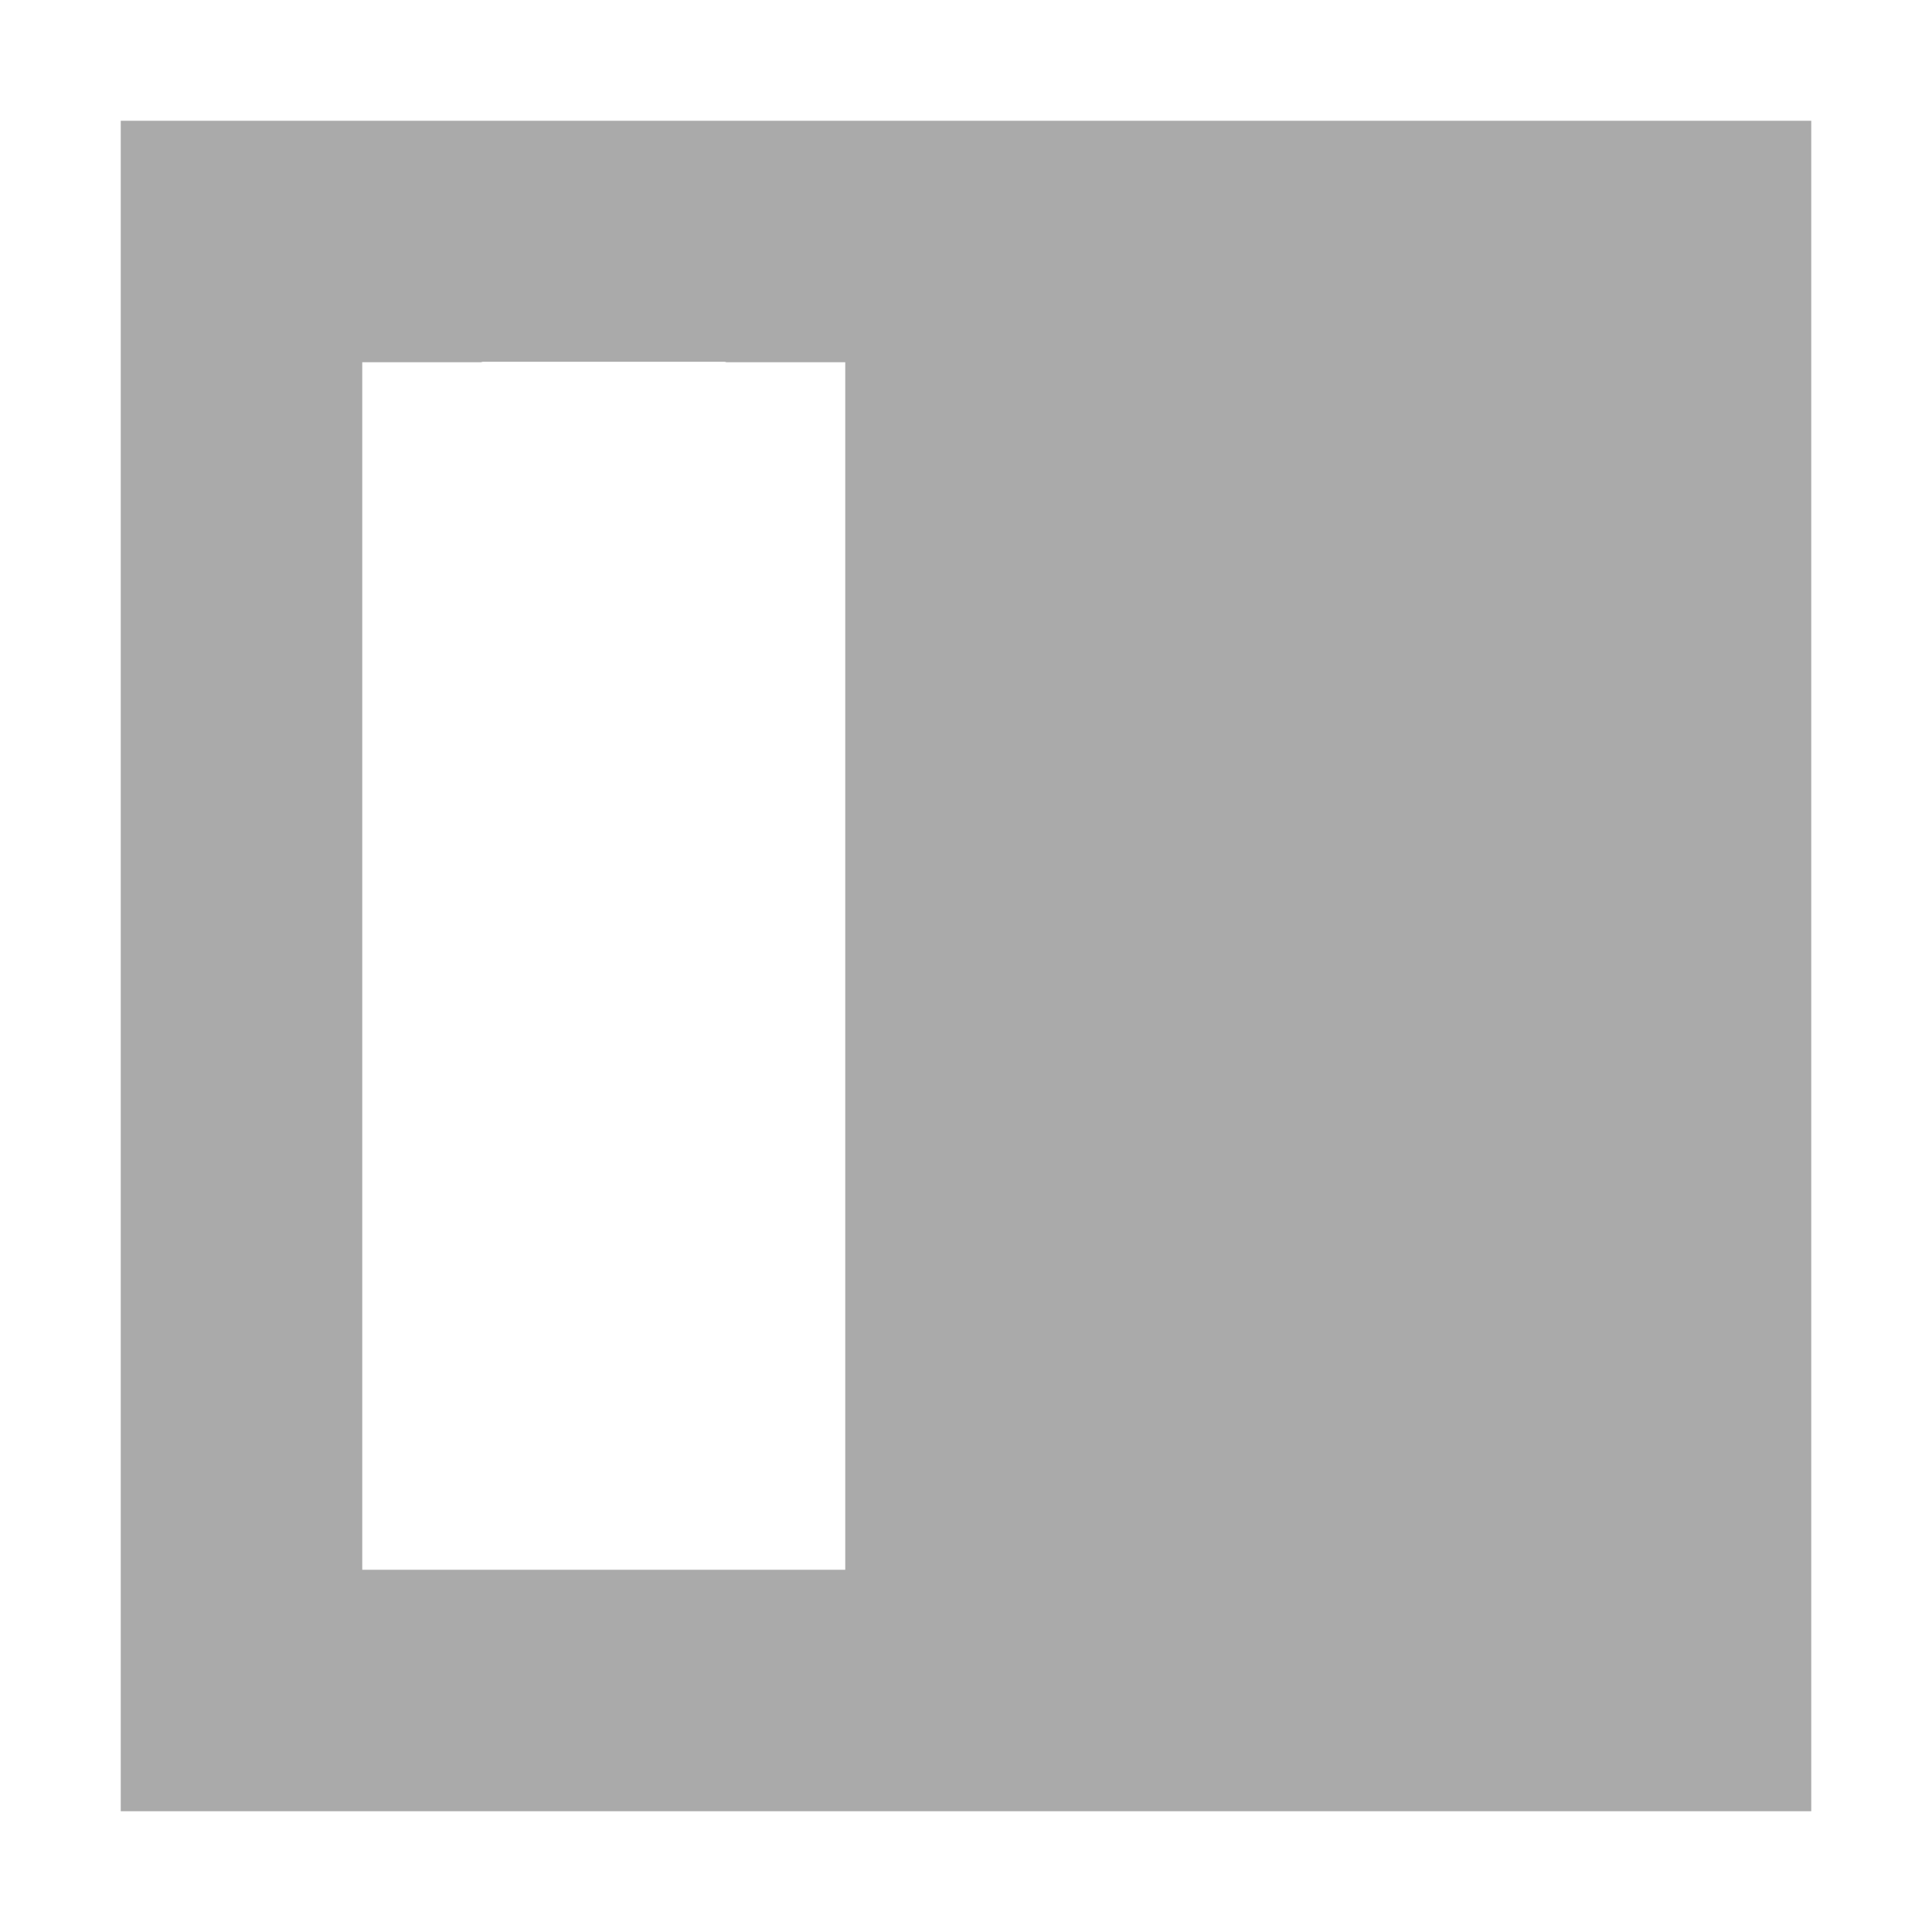
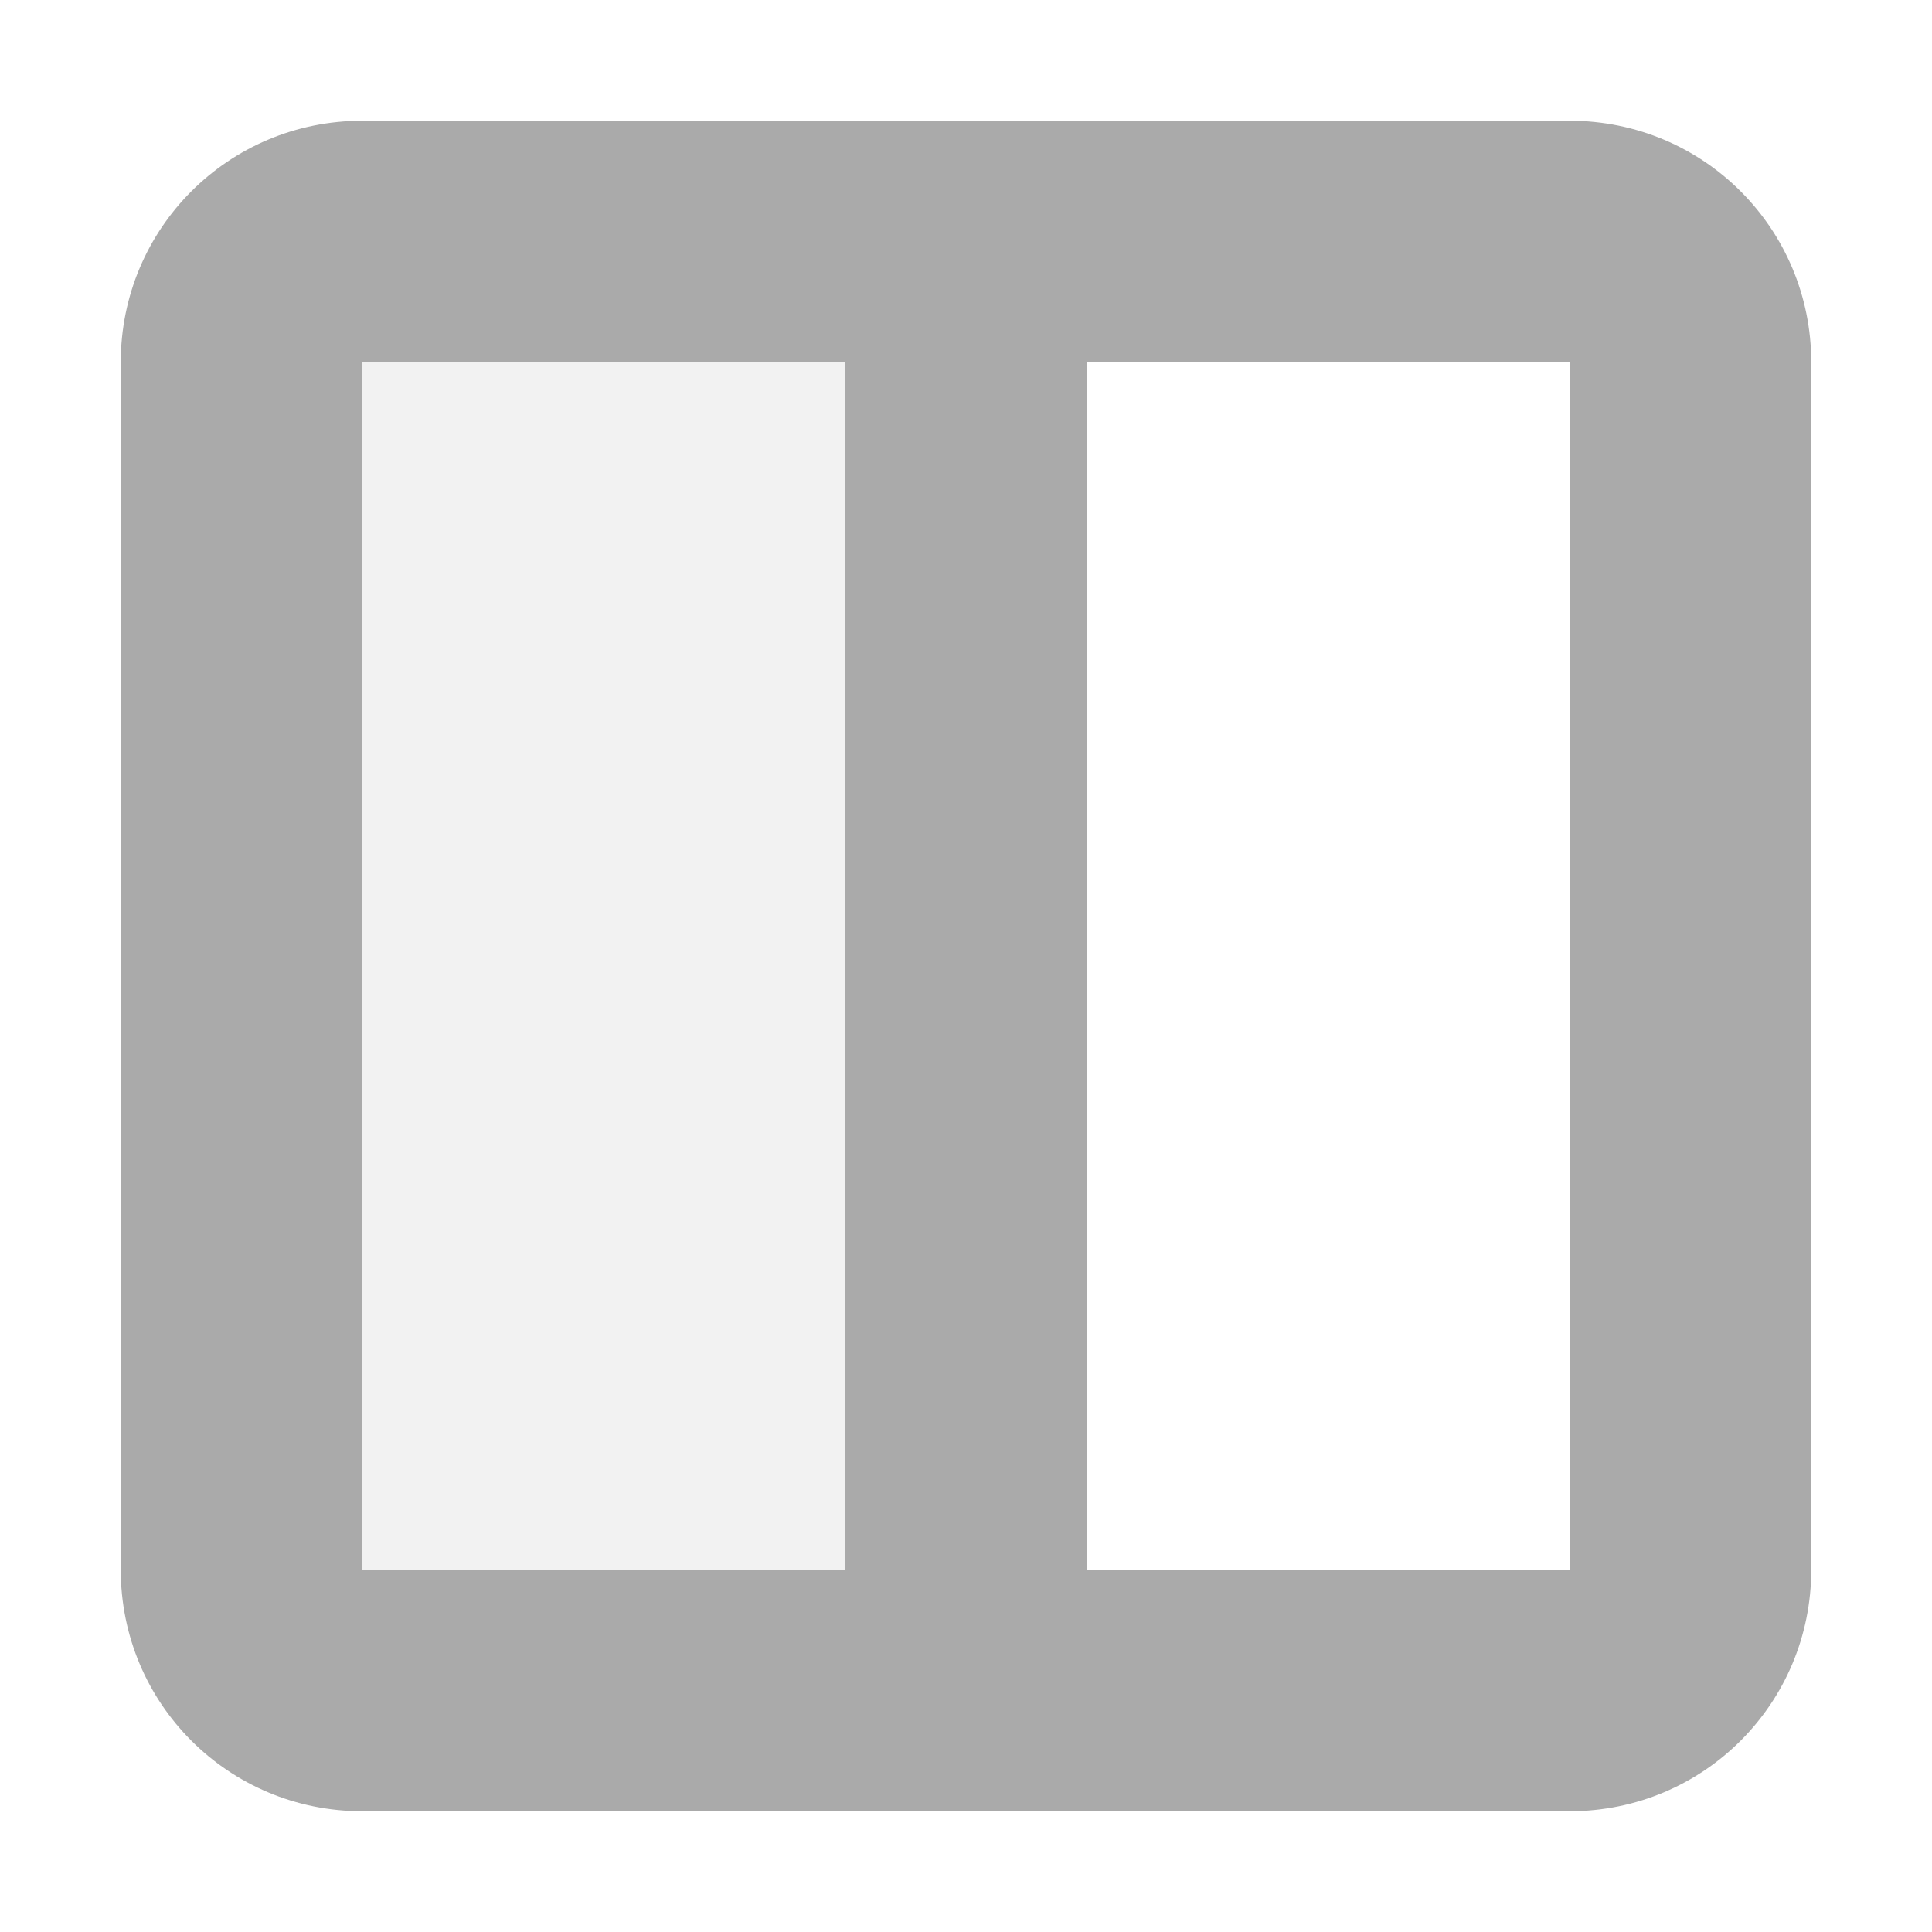
<svg xmlns="http://www.w3.org/2000/svg" width="16" height="16" version="1.1" viewBox="0 0 16 16">
-   <path style="fill:#aaaaaa" d="M 15,15 H 13 3 1 V 13 3 1 h 2 10 2 V 3 13 Z M 7,13 v -1.004 -8 V 3 H 6.02 C 6.013,3 6.007,2.996 6,2.996 H 4 c -0.007,0 -0.013,0.004 -0.02,0.004 H 3 v 0.996 8 V 13 Z" />
+   <path d="m3 1c-1.108 0-2 0.892-2 2v10c0 1.108 0.892 2 2 2h10c1.108 0 2-0.892 2-2v-10c0-1.108-0.892-2-2-2zm0 2h10v10h-10z" fill="#aaaaaa" stroke-linecap="square" stroke-width="2" style="paint-order:fill markers stroke" />
+   <rect x="3" y="3" width="5" height="10" rx="0" ry="0" fill="#aaaaaa" opacity=".15" stroke-linecap="square" stroke-width="1.01" style="paint-order:fill markers stroke" />
+   <rect x="7" y="3" width="2" height="10" fill="#aaaaaa" stroke-linecap="square" stroke-width="2" style="paint-order:fill markers stroke" />
</svg>
